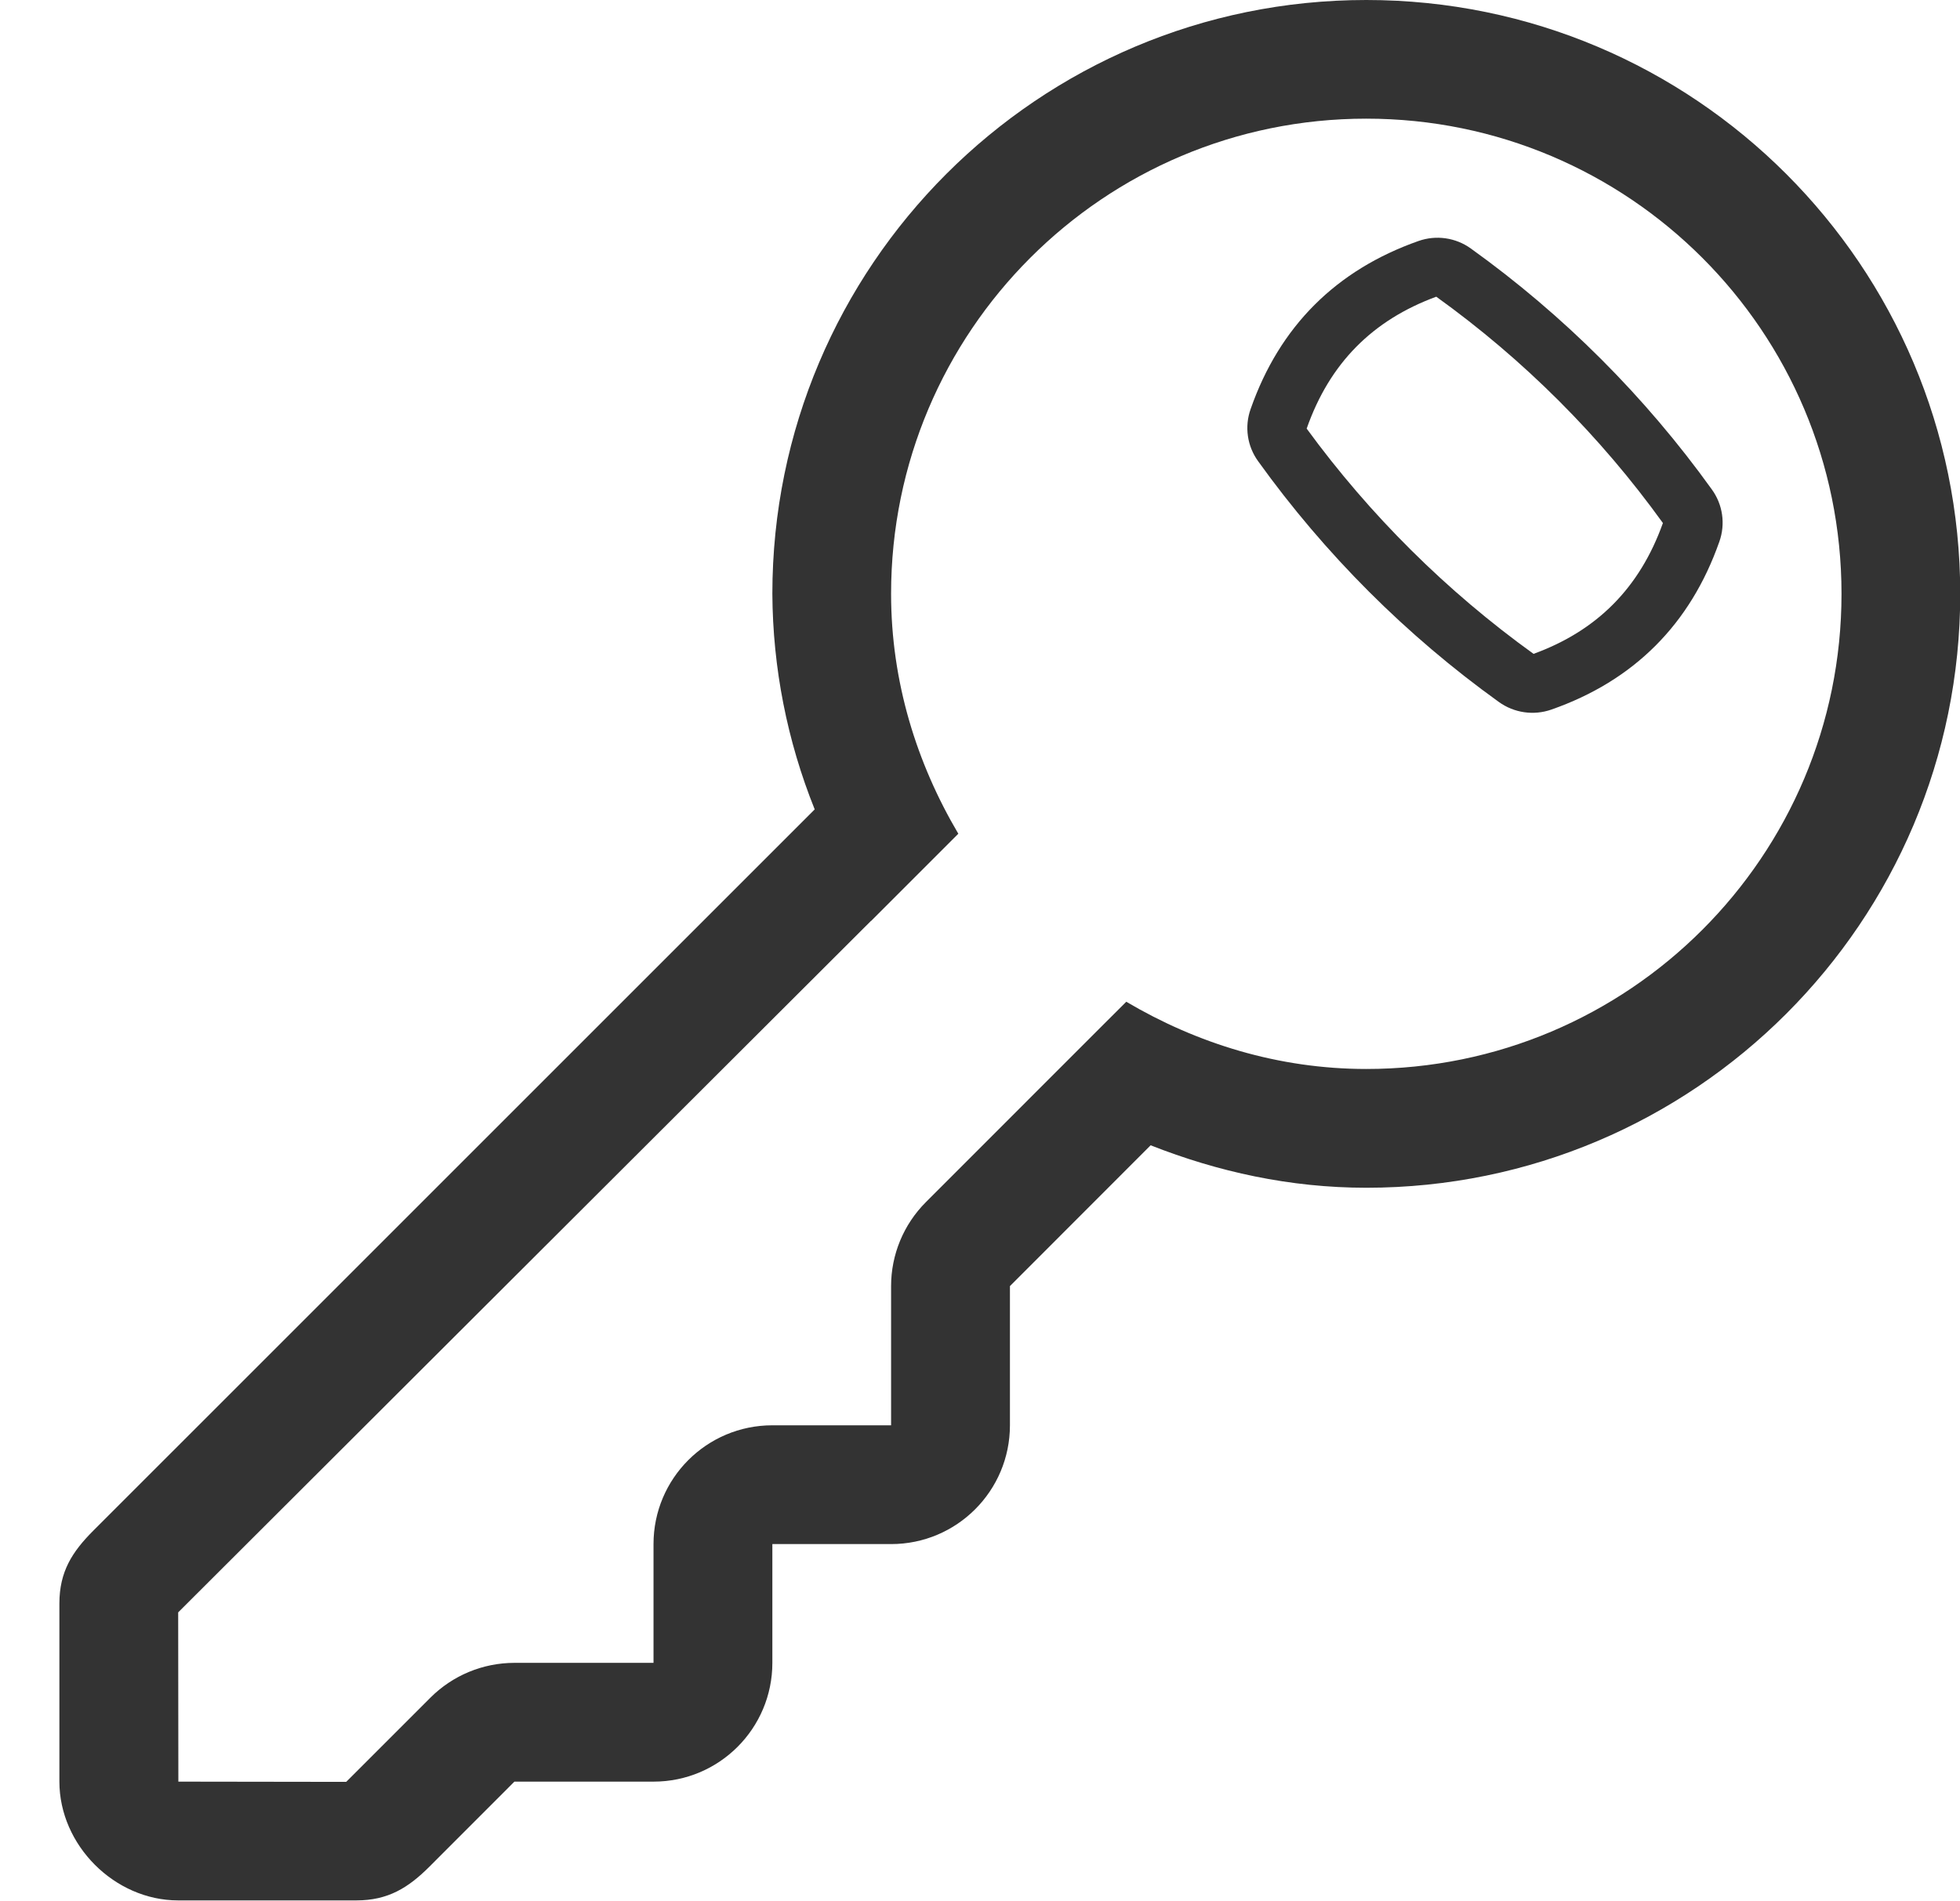
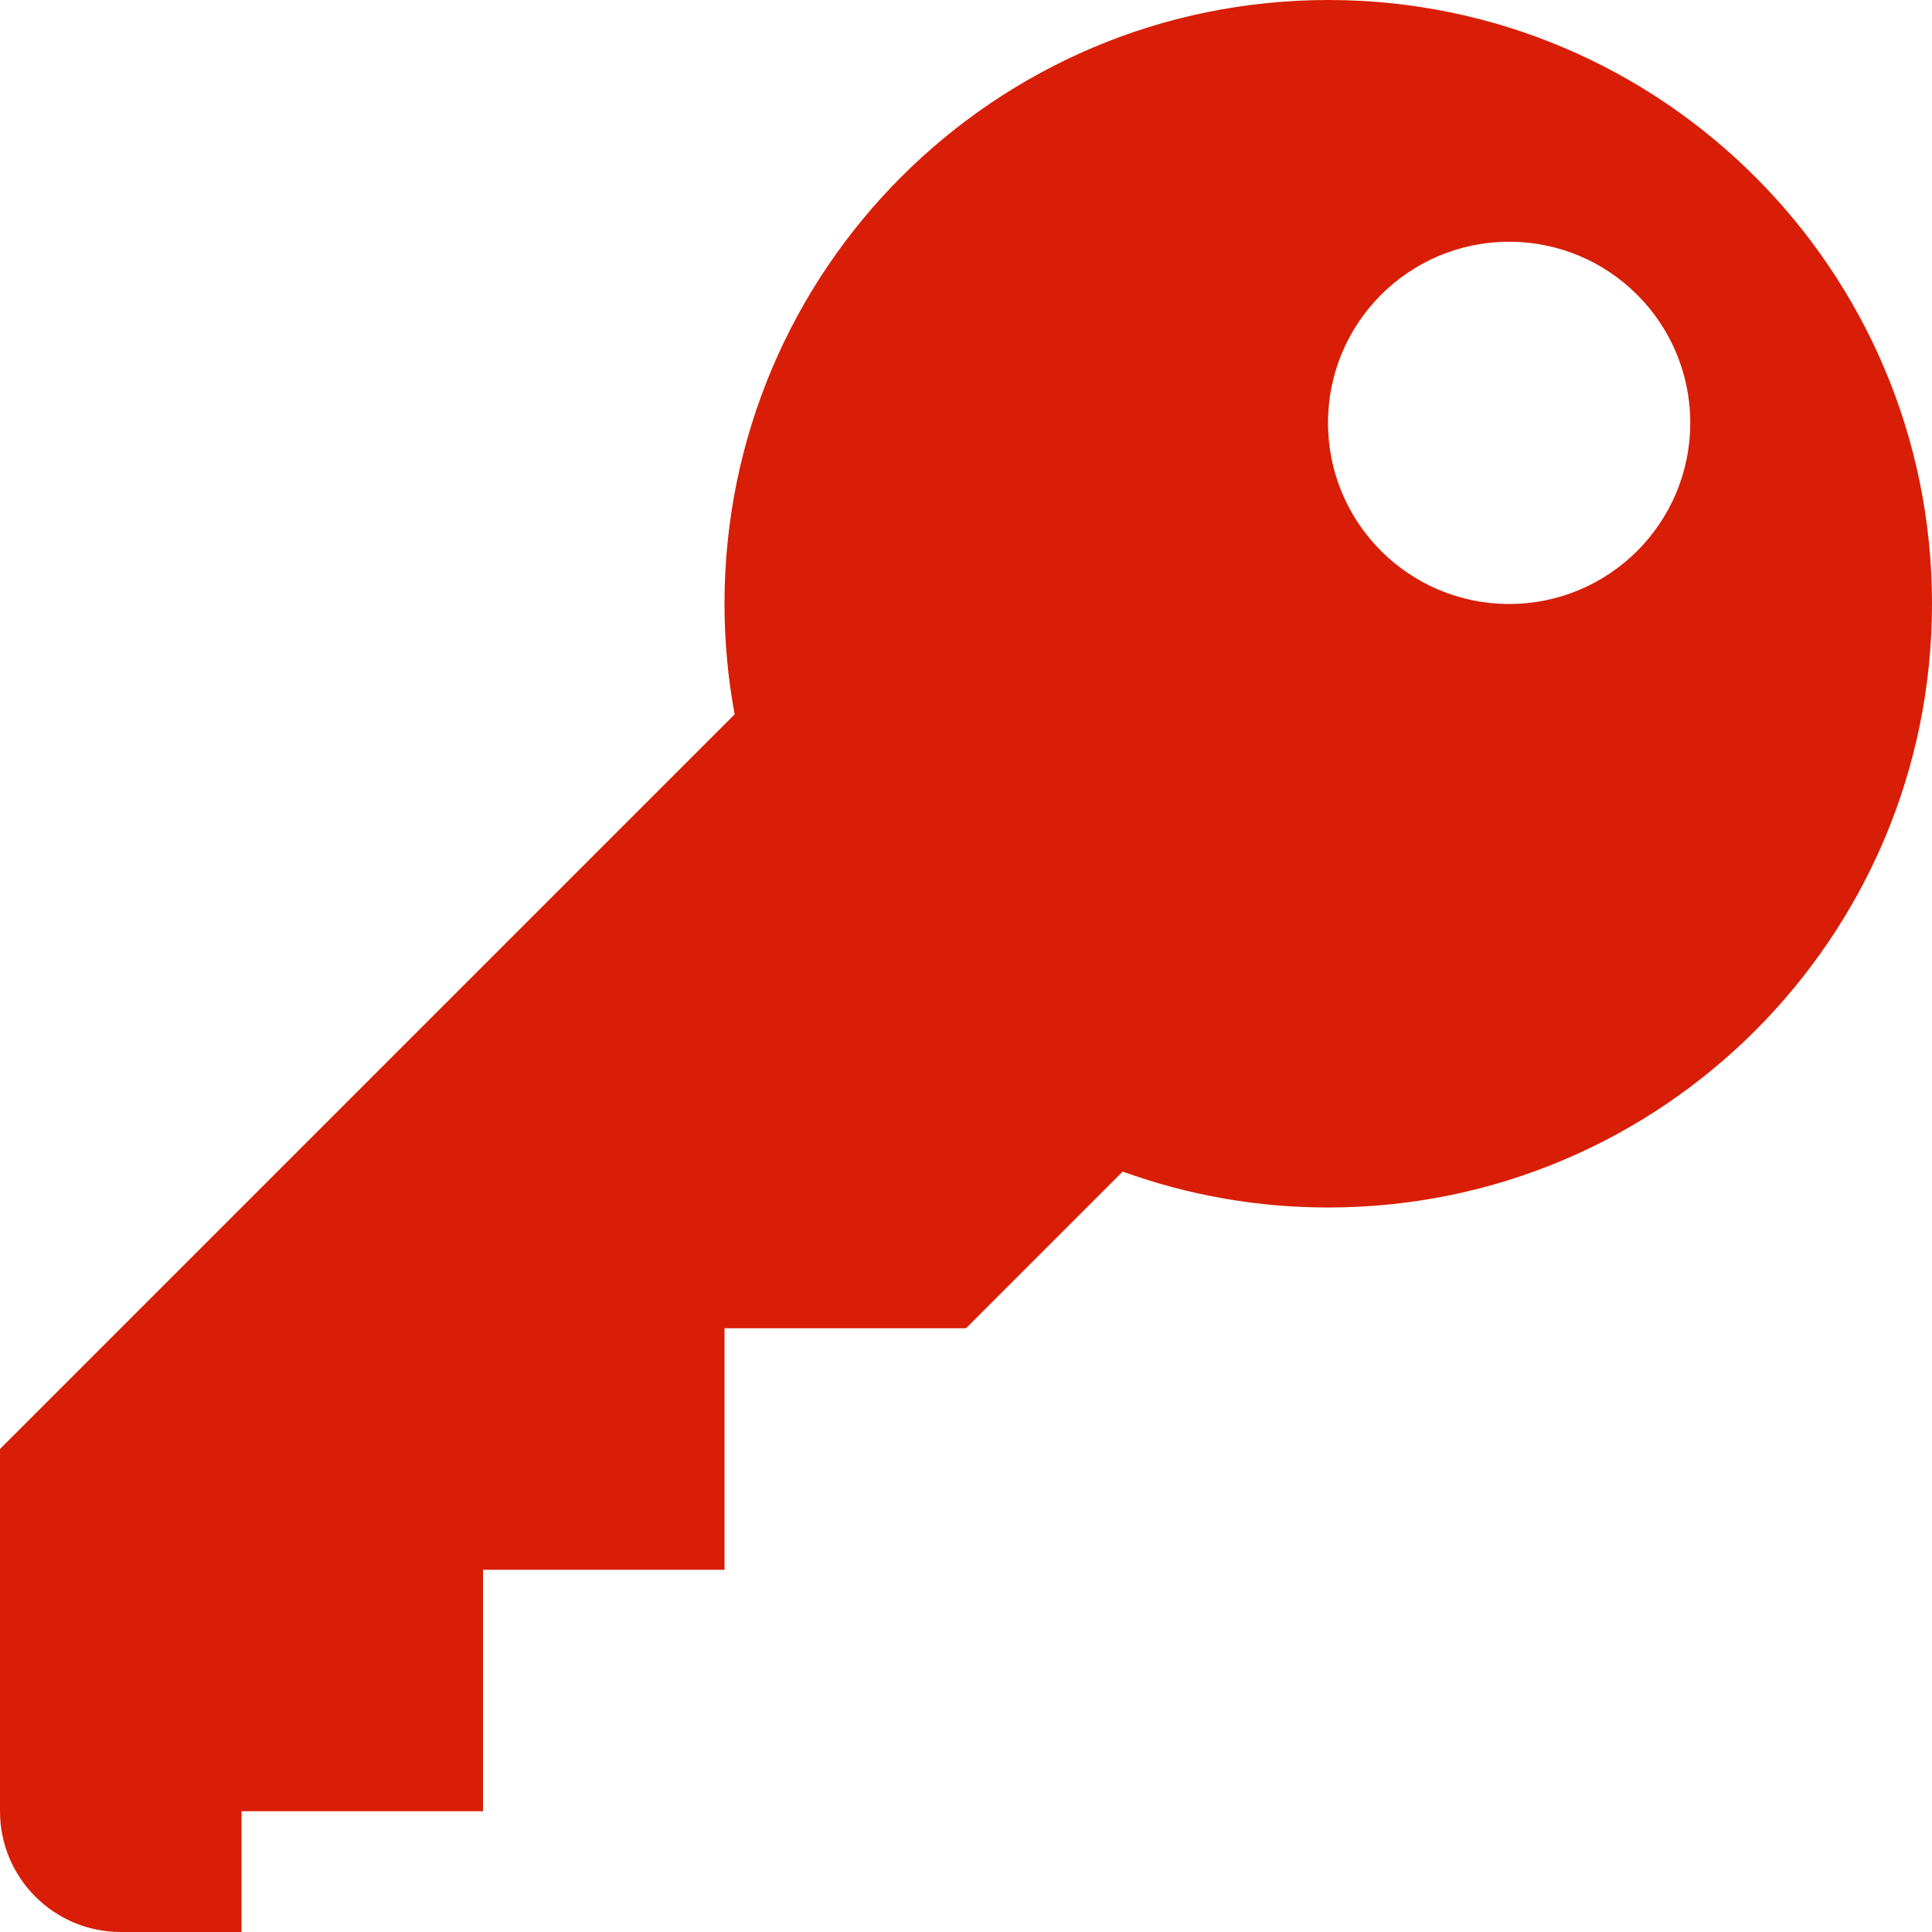
- <svg xmlns="http://www.w3.org/2000/svg" t="1747385076560" class="icon" viewBox="0 0 1056 1024" version="1.1" p-id="4152" width="206.25" height="200">
-   <path d="M736.128 0c-176.736 0-320 143.296-320 320a315.84 315.84 0 0 0 22.816 116.128L50.176 824.864C38.944 836.128 32 846.816 32 864v96c0 34.24 29.728 64 64 64h96c17.152 0 28-6.88 39.232-18.048L277.152 960h74.976a64 64 0 0 0 64-64v-64h64a64 64 0 0 0 64-64v-75.008l75.808-75.872c36.128 14.24 75.008 22.88 116.192 22.88 176.672 0 320-143.296 320-320s-143.328-320-320-320z m0 576c-47.36 0-91.264-13.76-129.312-36.224l-11.008 10.976-36 36-60.96 60.992a63.968 63.968 0 0 0-18.752 45.248V768h-64a64 64 0 0 0-64 64v64H277.152a64 64 0 0 0-45.248 18.752l-45.376 45.376L96.096 960 96 868.8l373.28-372.608 0.032 0.064 47.008-47.008c-22.464-38.048-36.224-81.92-36.224-129.28A256.032 256.032 0 1 1 736.128 576z" fill="#333333" p-id="4153" />
-   <path d="M922.24 263.648a566.72 566.72 0 0 0-129.76-129.728 30.752 30.752 0 0 0-28.224-4.064c-44.448 15.648-74.88 46.048-90.432 90.496a30.464 30.464 0 0 0 4.064 28.224 567.552 567.552 0 0 0 129.696 129.696 30.912 30.912 0 0 0 28.192 4.096c44.512-15.552 74.944-46.016 90.56-90.496a30.464 30.464 0 0 0-4.096-28.224z m-96 88.672A547.904 547.904 0 0 1 704 230.944c12.384-35.296 35.552-58.464 69.824-71.072a536 536 0 0 1 122.112 121.952c-12.512 35.04-35.616 58.08-69.696 70.496z" fill="#333333" p-id="4154" />
+ <svg xmlns="http://www.w3.org/2000/svg" t="1749910104815" class="icon" viewBox="0 0 1024 1024" version="1.1" p-id="5625" width="16" height="16">
+   <path d="M704 0c-176.736 0-320 143.264-320 320 0 20.032 1.856 39.616 5.376 58.624L0 768v192a64 64 0 0 0 64 64h64v-64h128v-128h128v-128h128l83.04-83.04A319.264 319.264 0 0 0 704 640c176.736 0 320-143.264 320-320S880.736 0 704 0z m95.872 320.128a96 96 0 1 1 0-192 96 96 0 0 1 0 192z" p-id="5626" fill="#d81e06" />
</svg>
